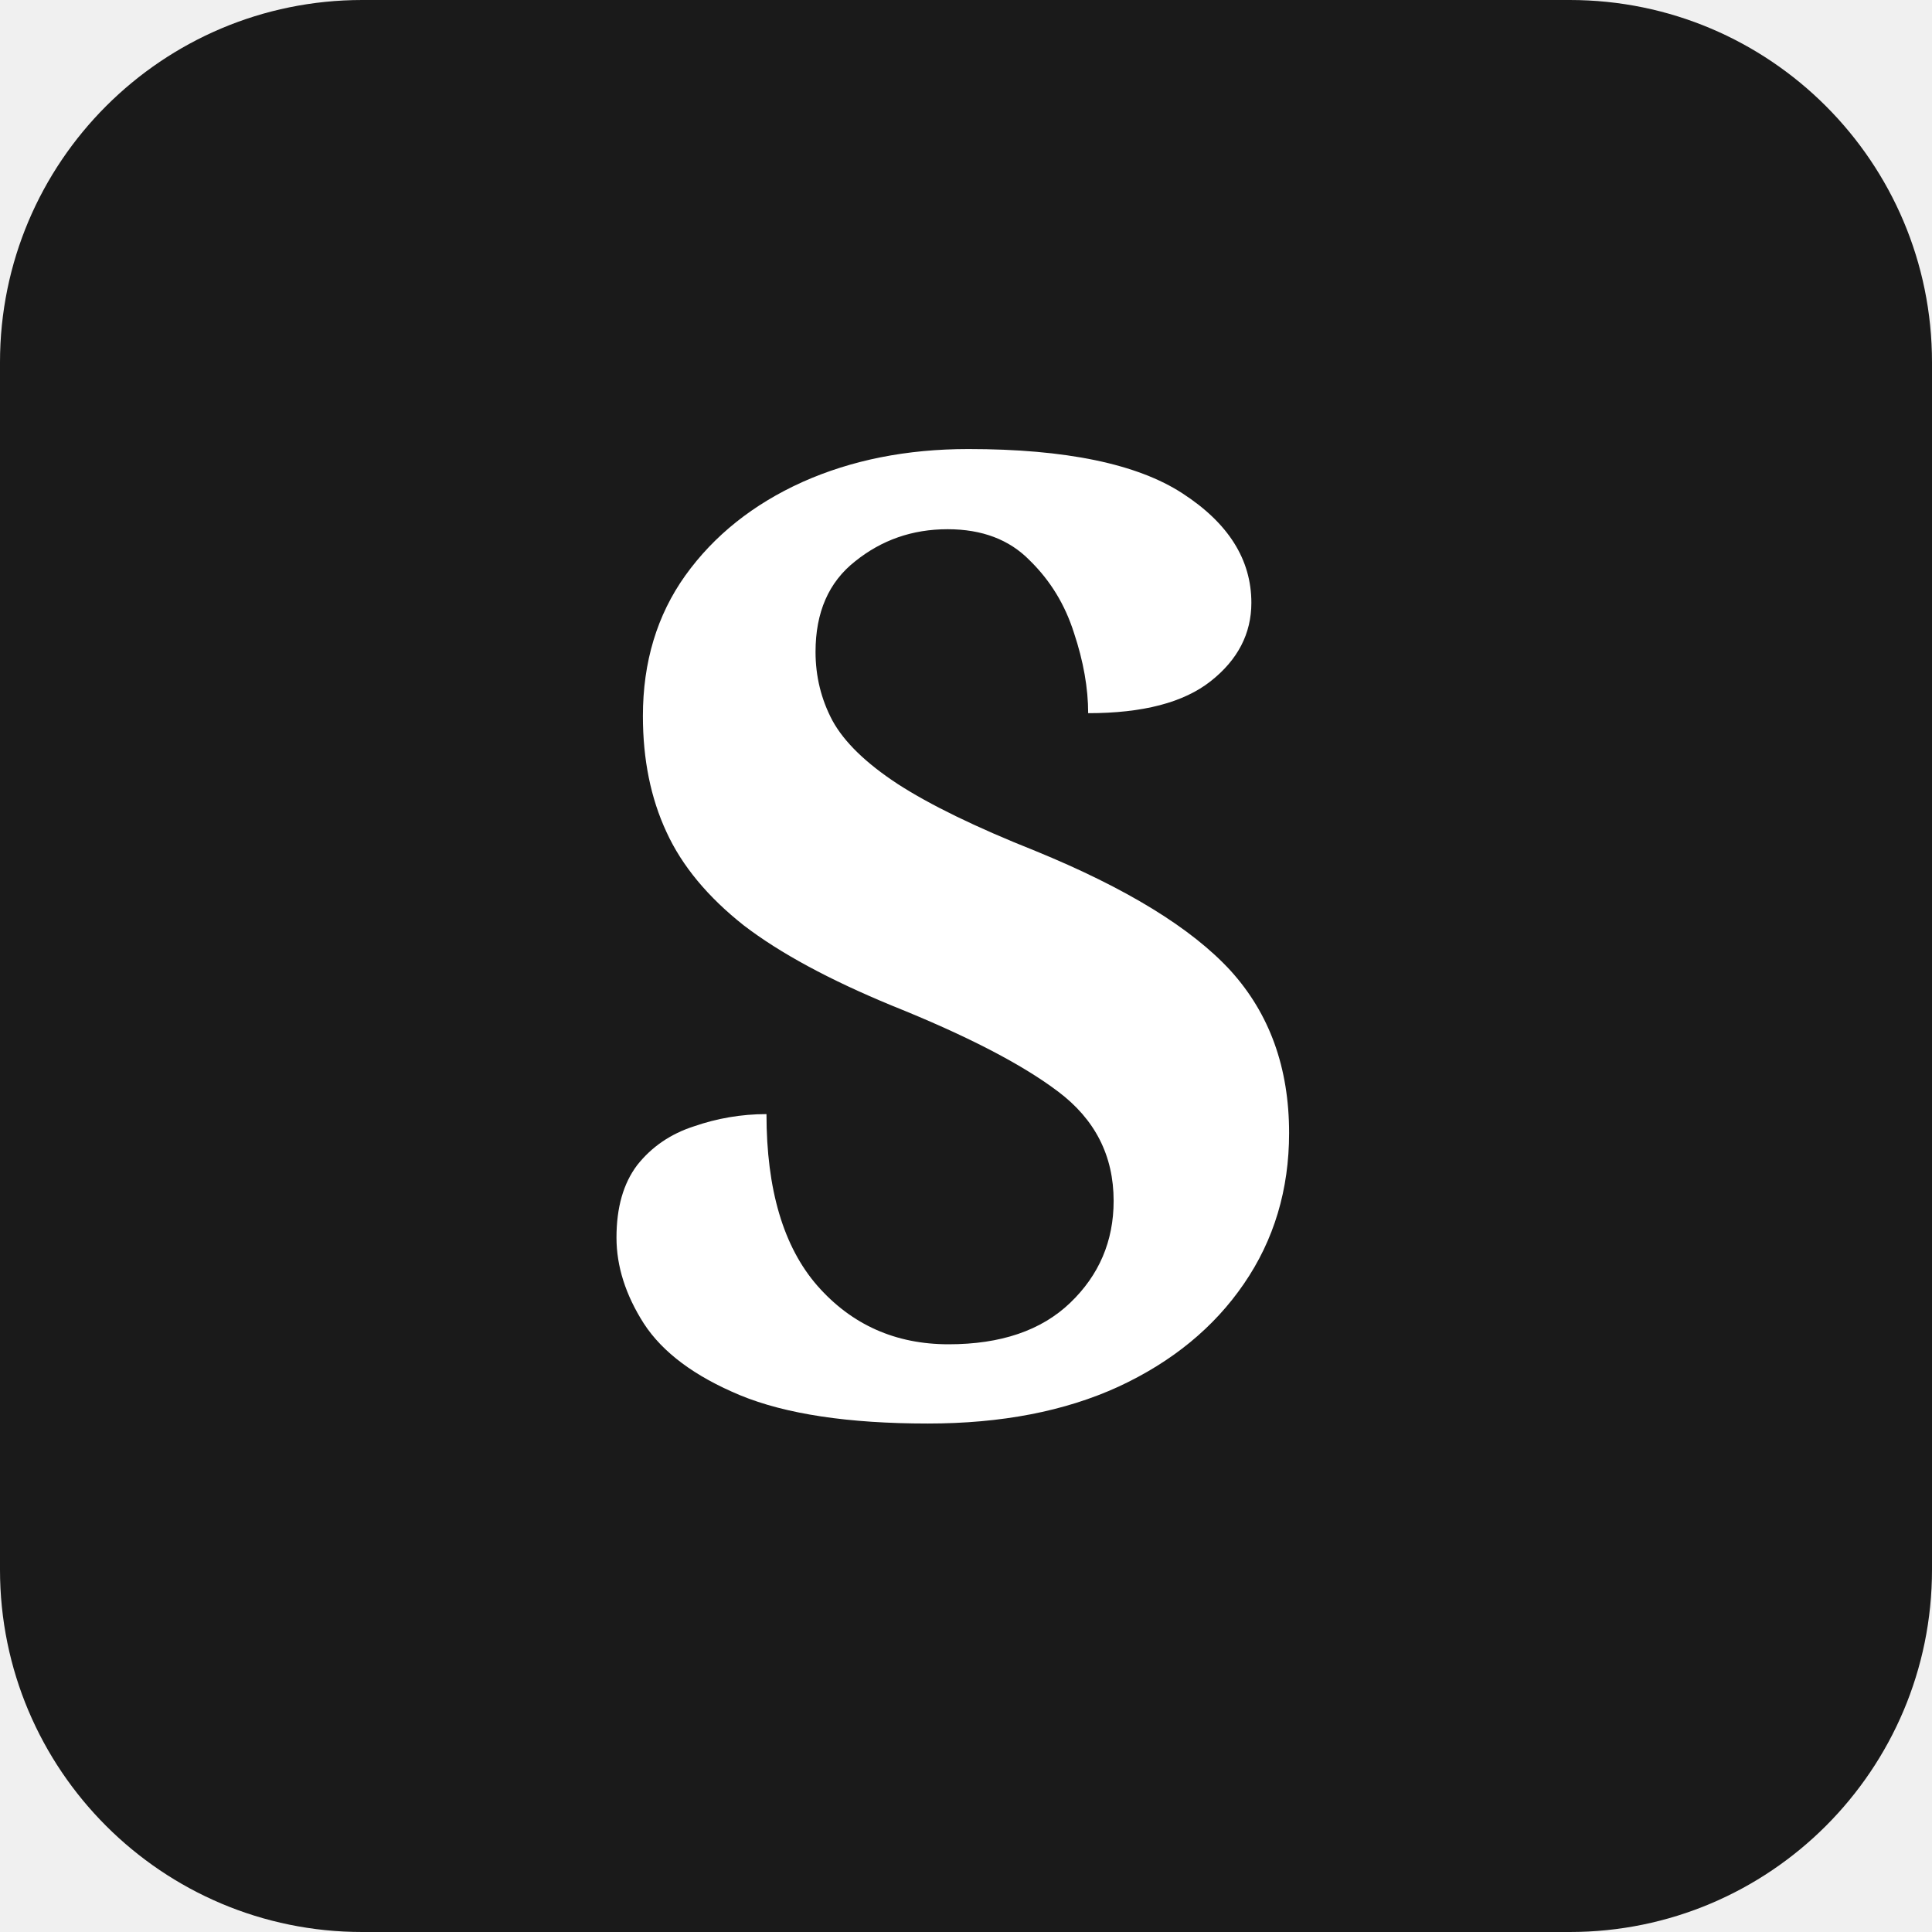
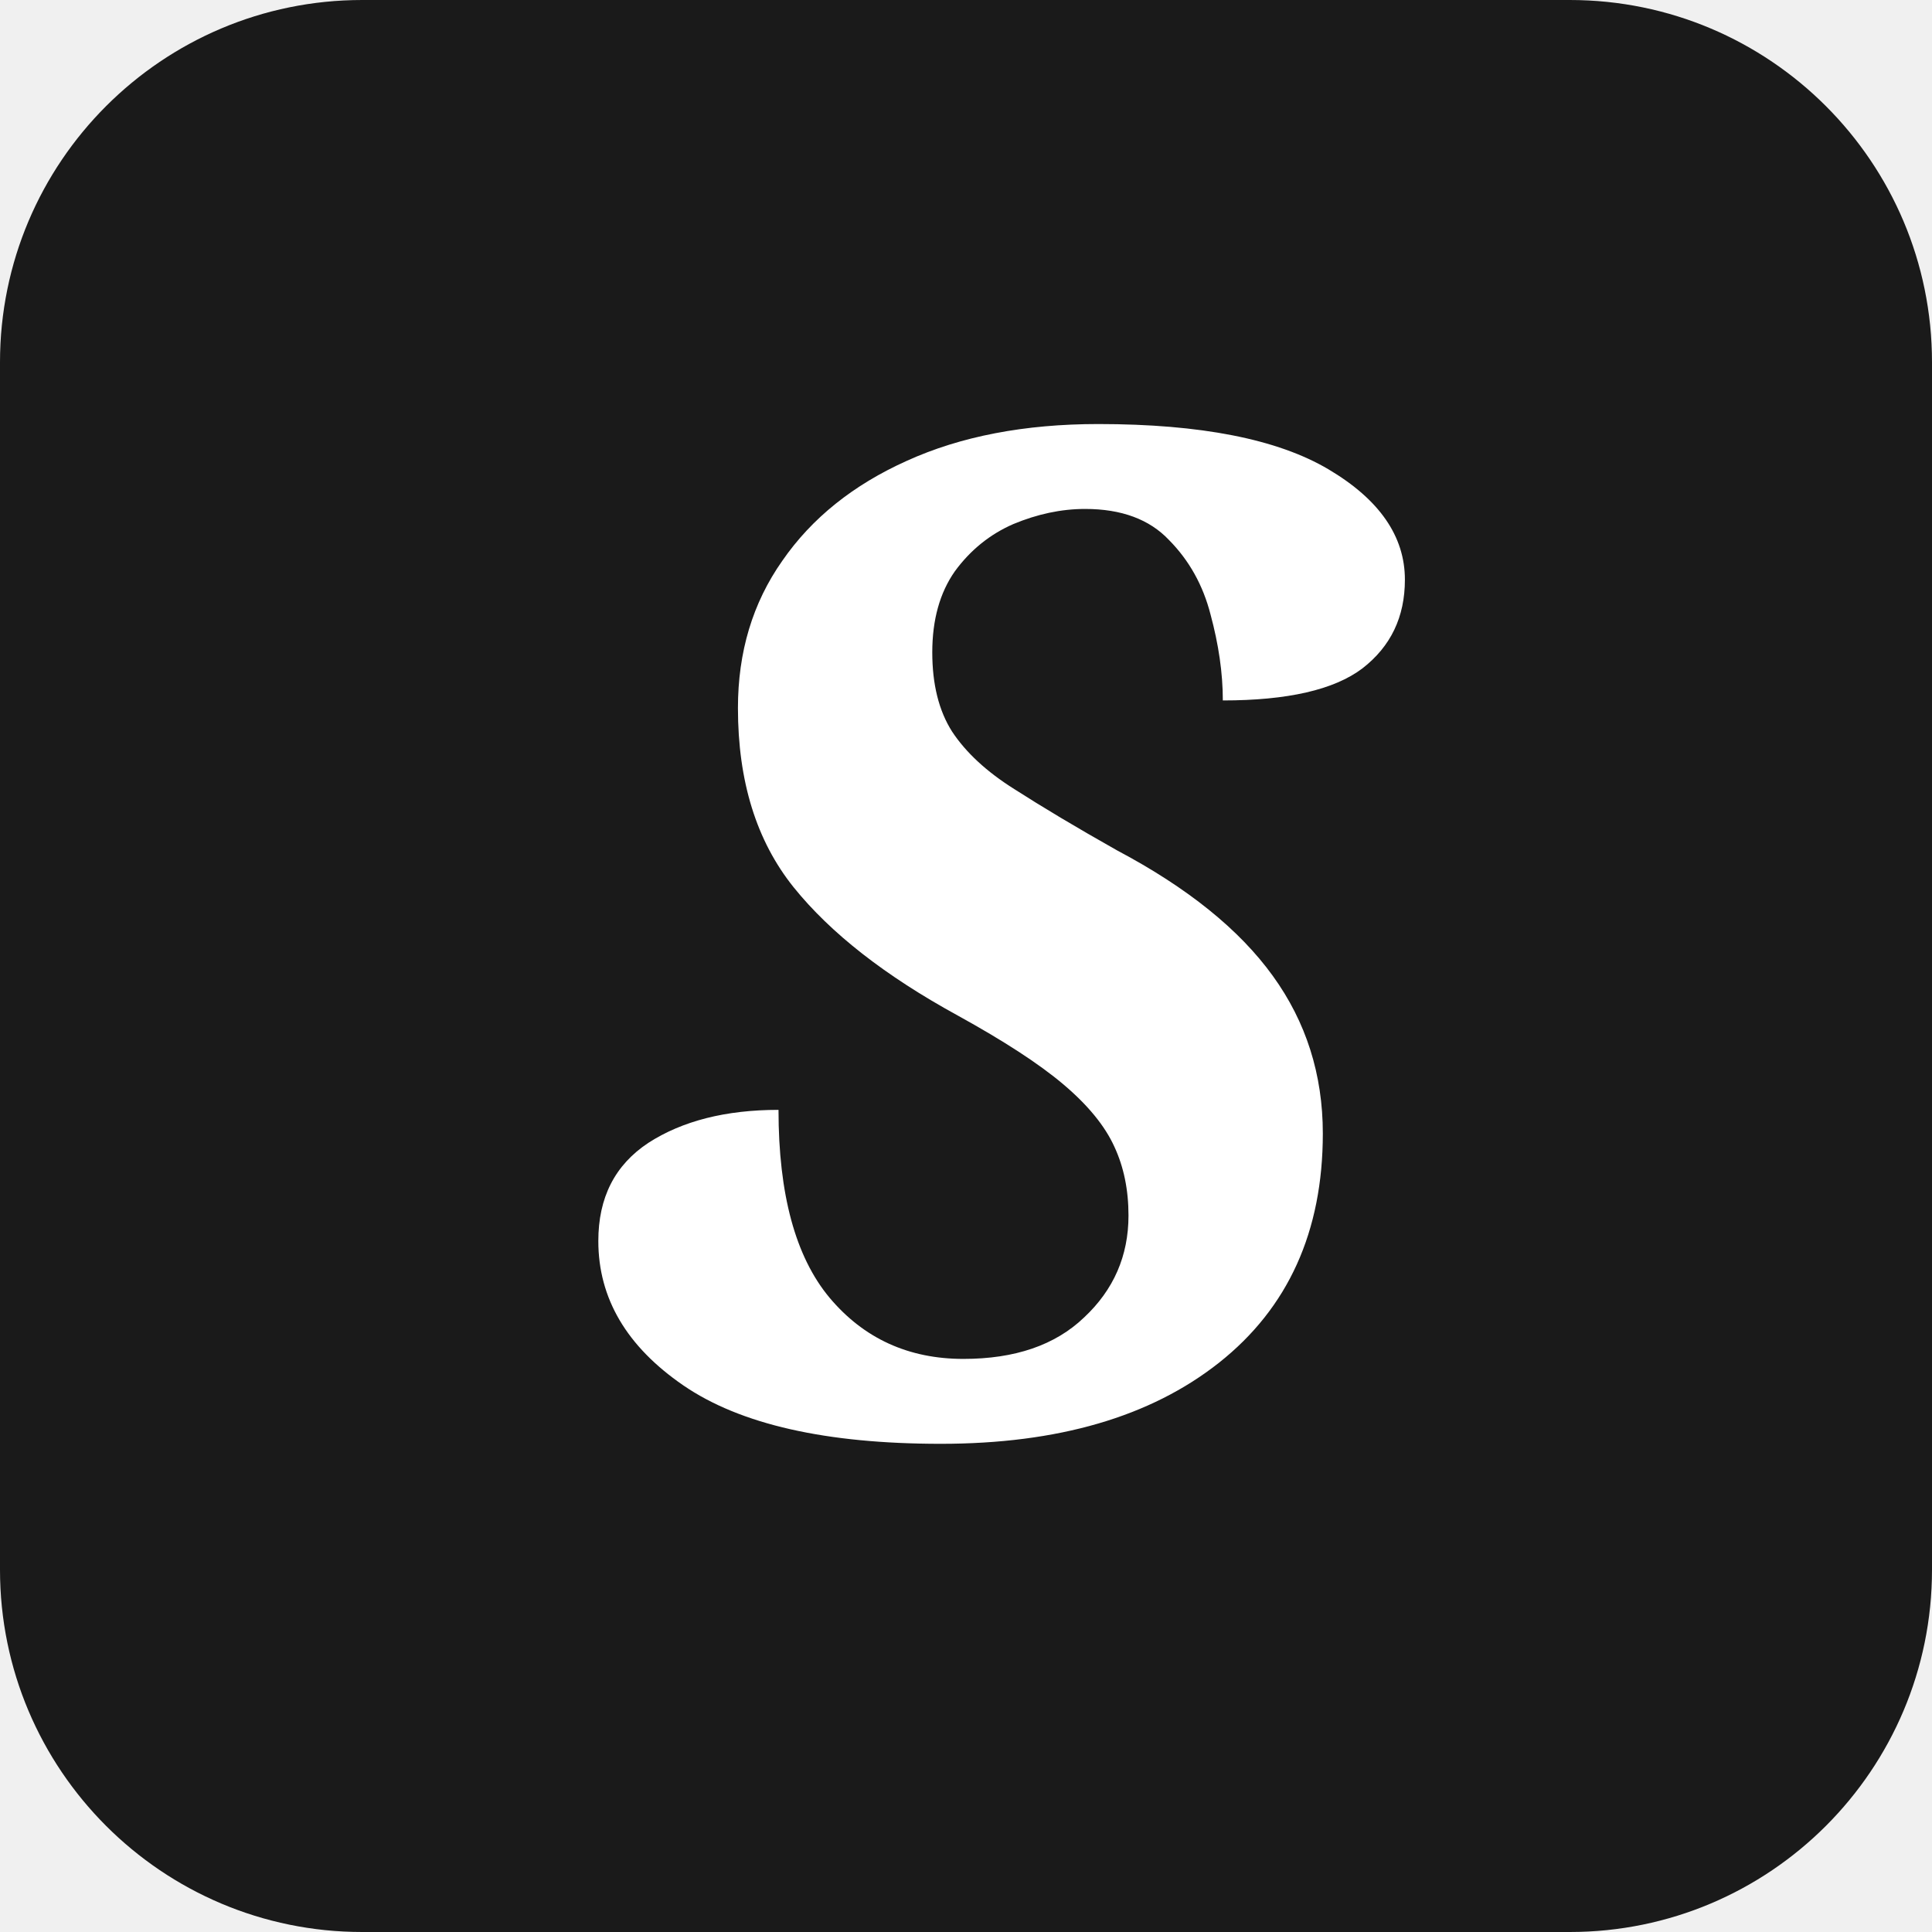
<svg xmlns="http://www.w3.org/2000/svg" viewBox="0 0 32 32">
  <rect width="32" height="32" rx="6" fill="#1a1a1a" />
-   <text x="50%" y="73%" text-anchor="middle" font-family="Georgia, serif" font-size="22" font-weight="bold" fill="white">S</text>
+   <text x="51%" y="74%" text-anchor="middle" font-family="Georgia, serif" font-size="23" font-weight="bold" font-style="italic" fill="white">S</text>
</svg>
